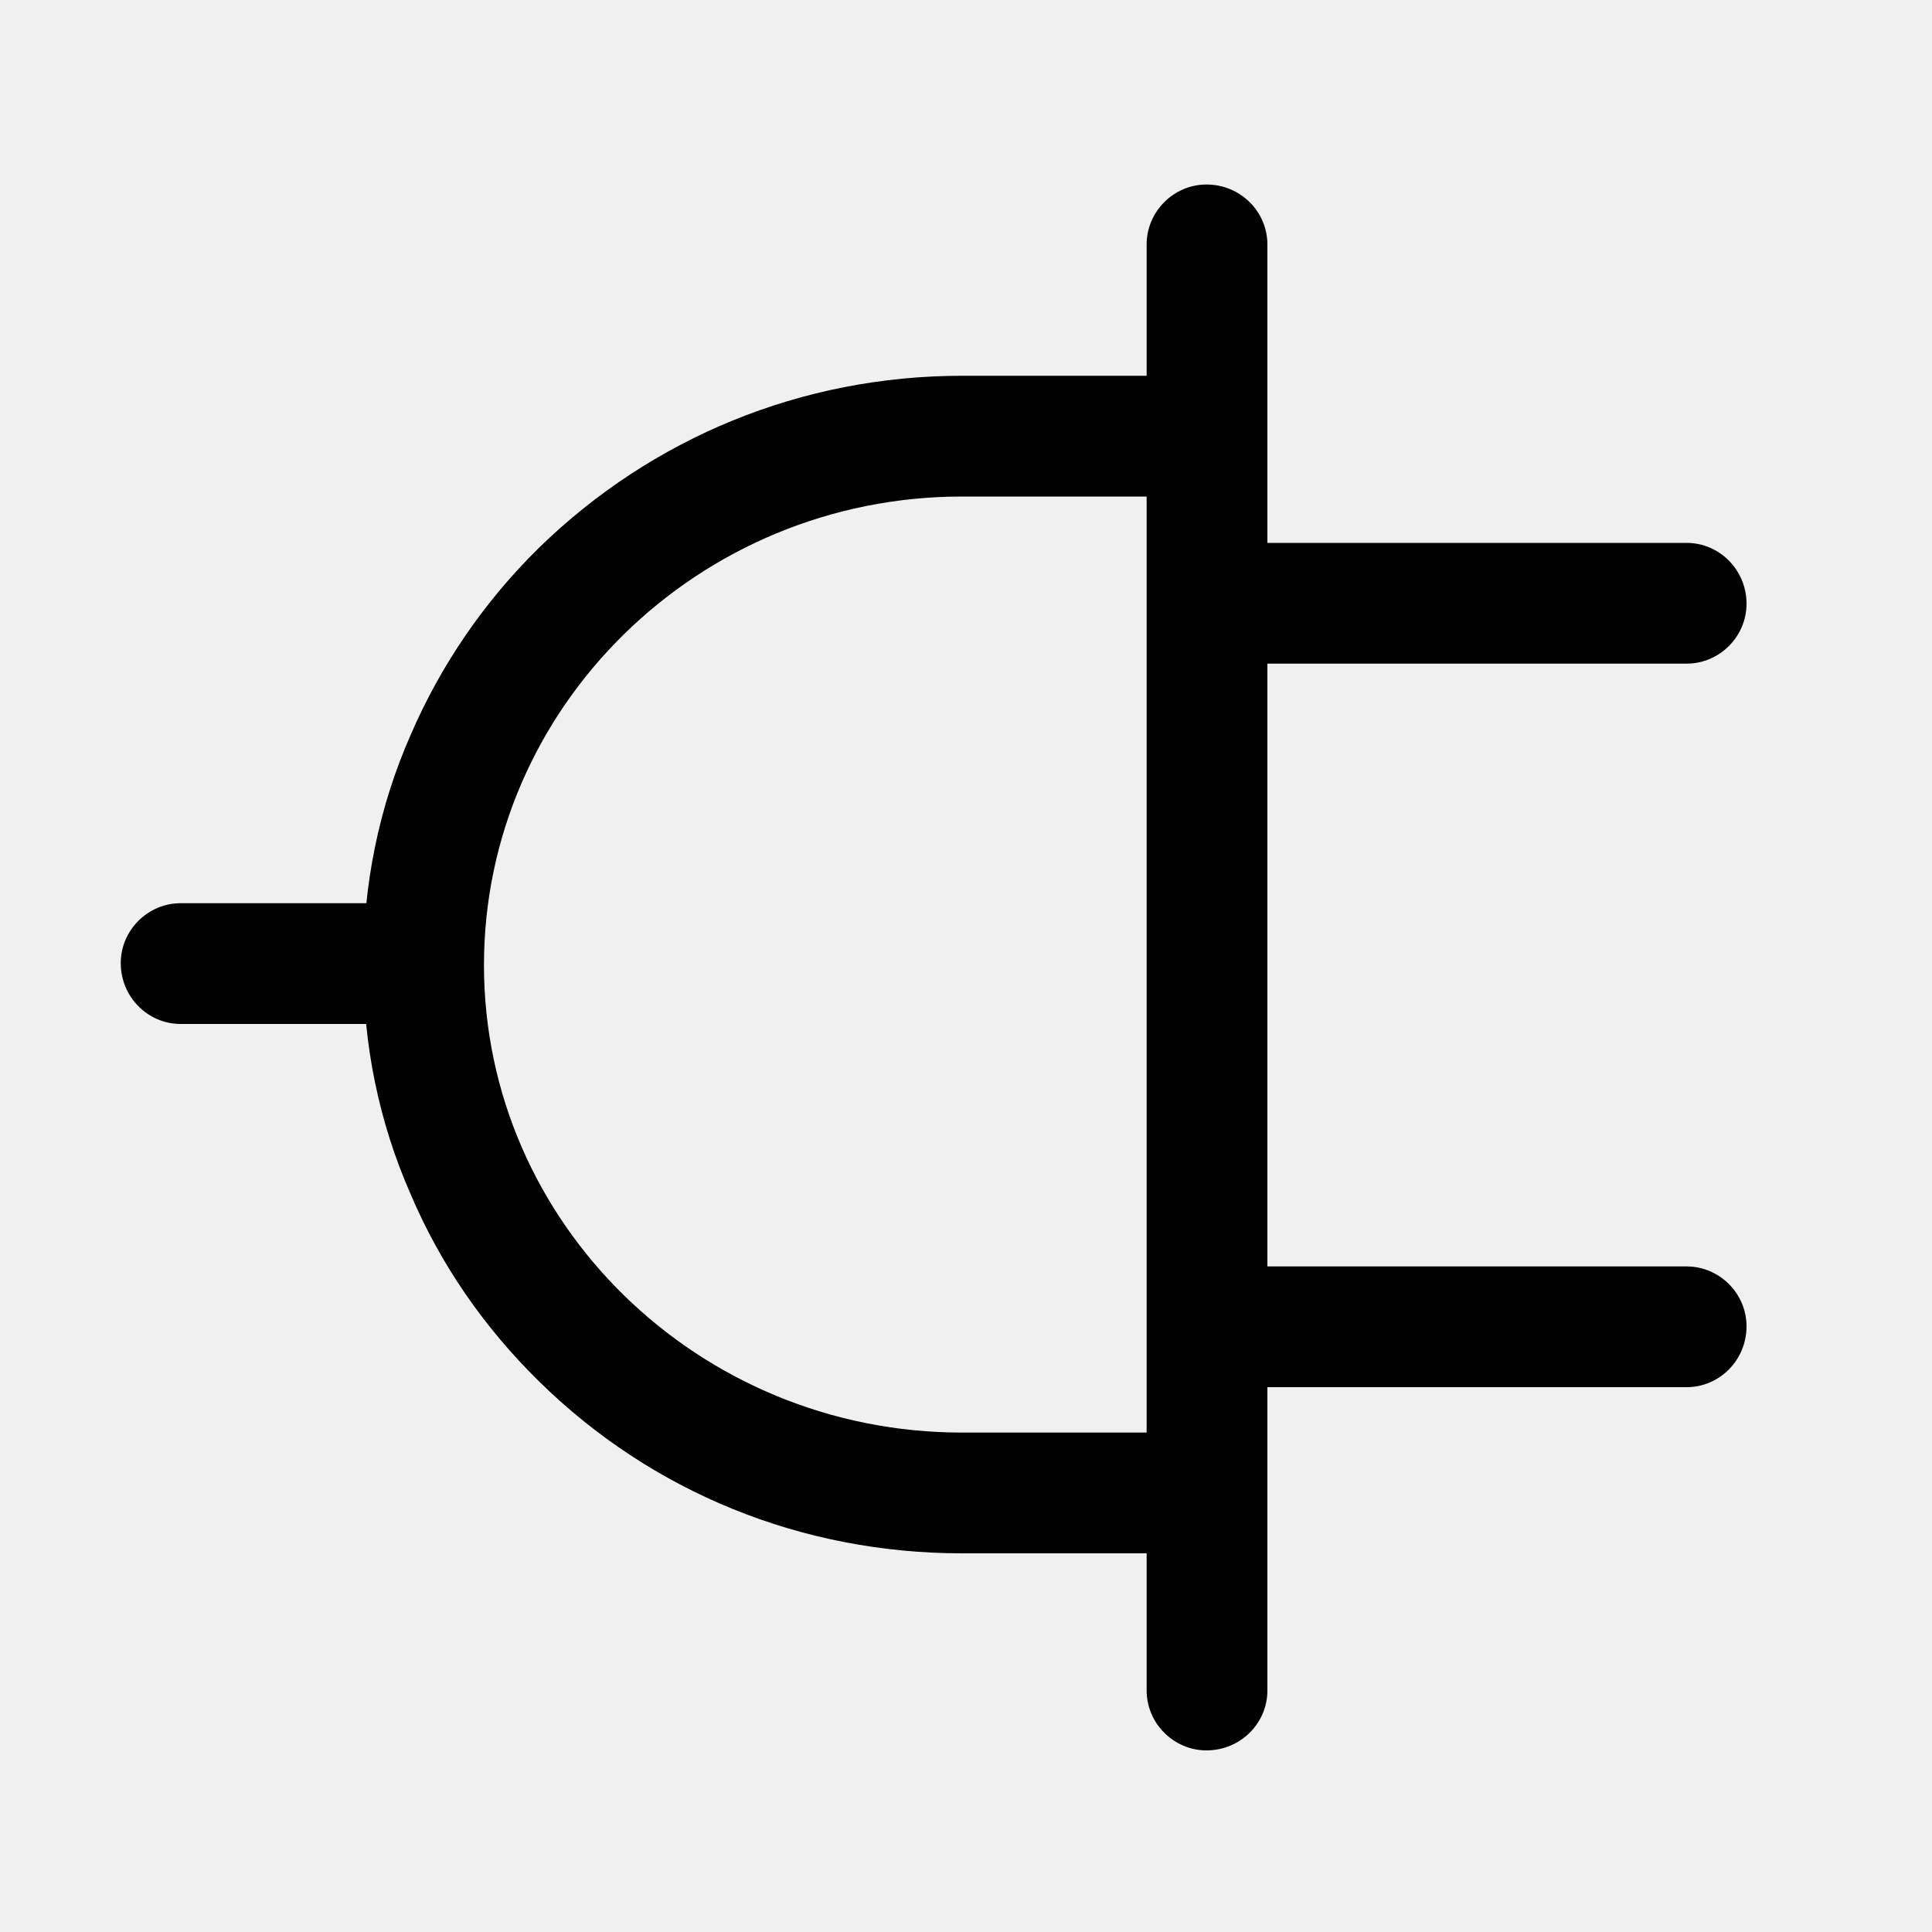
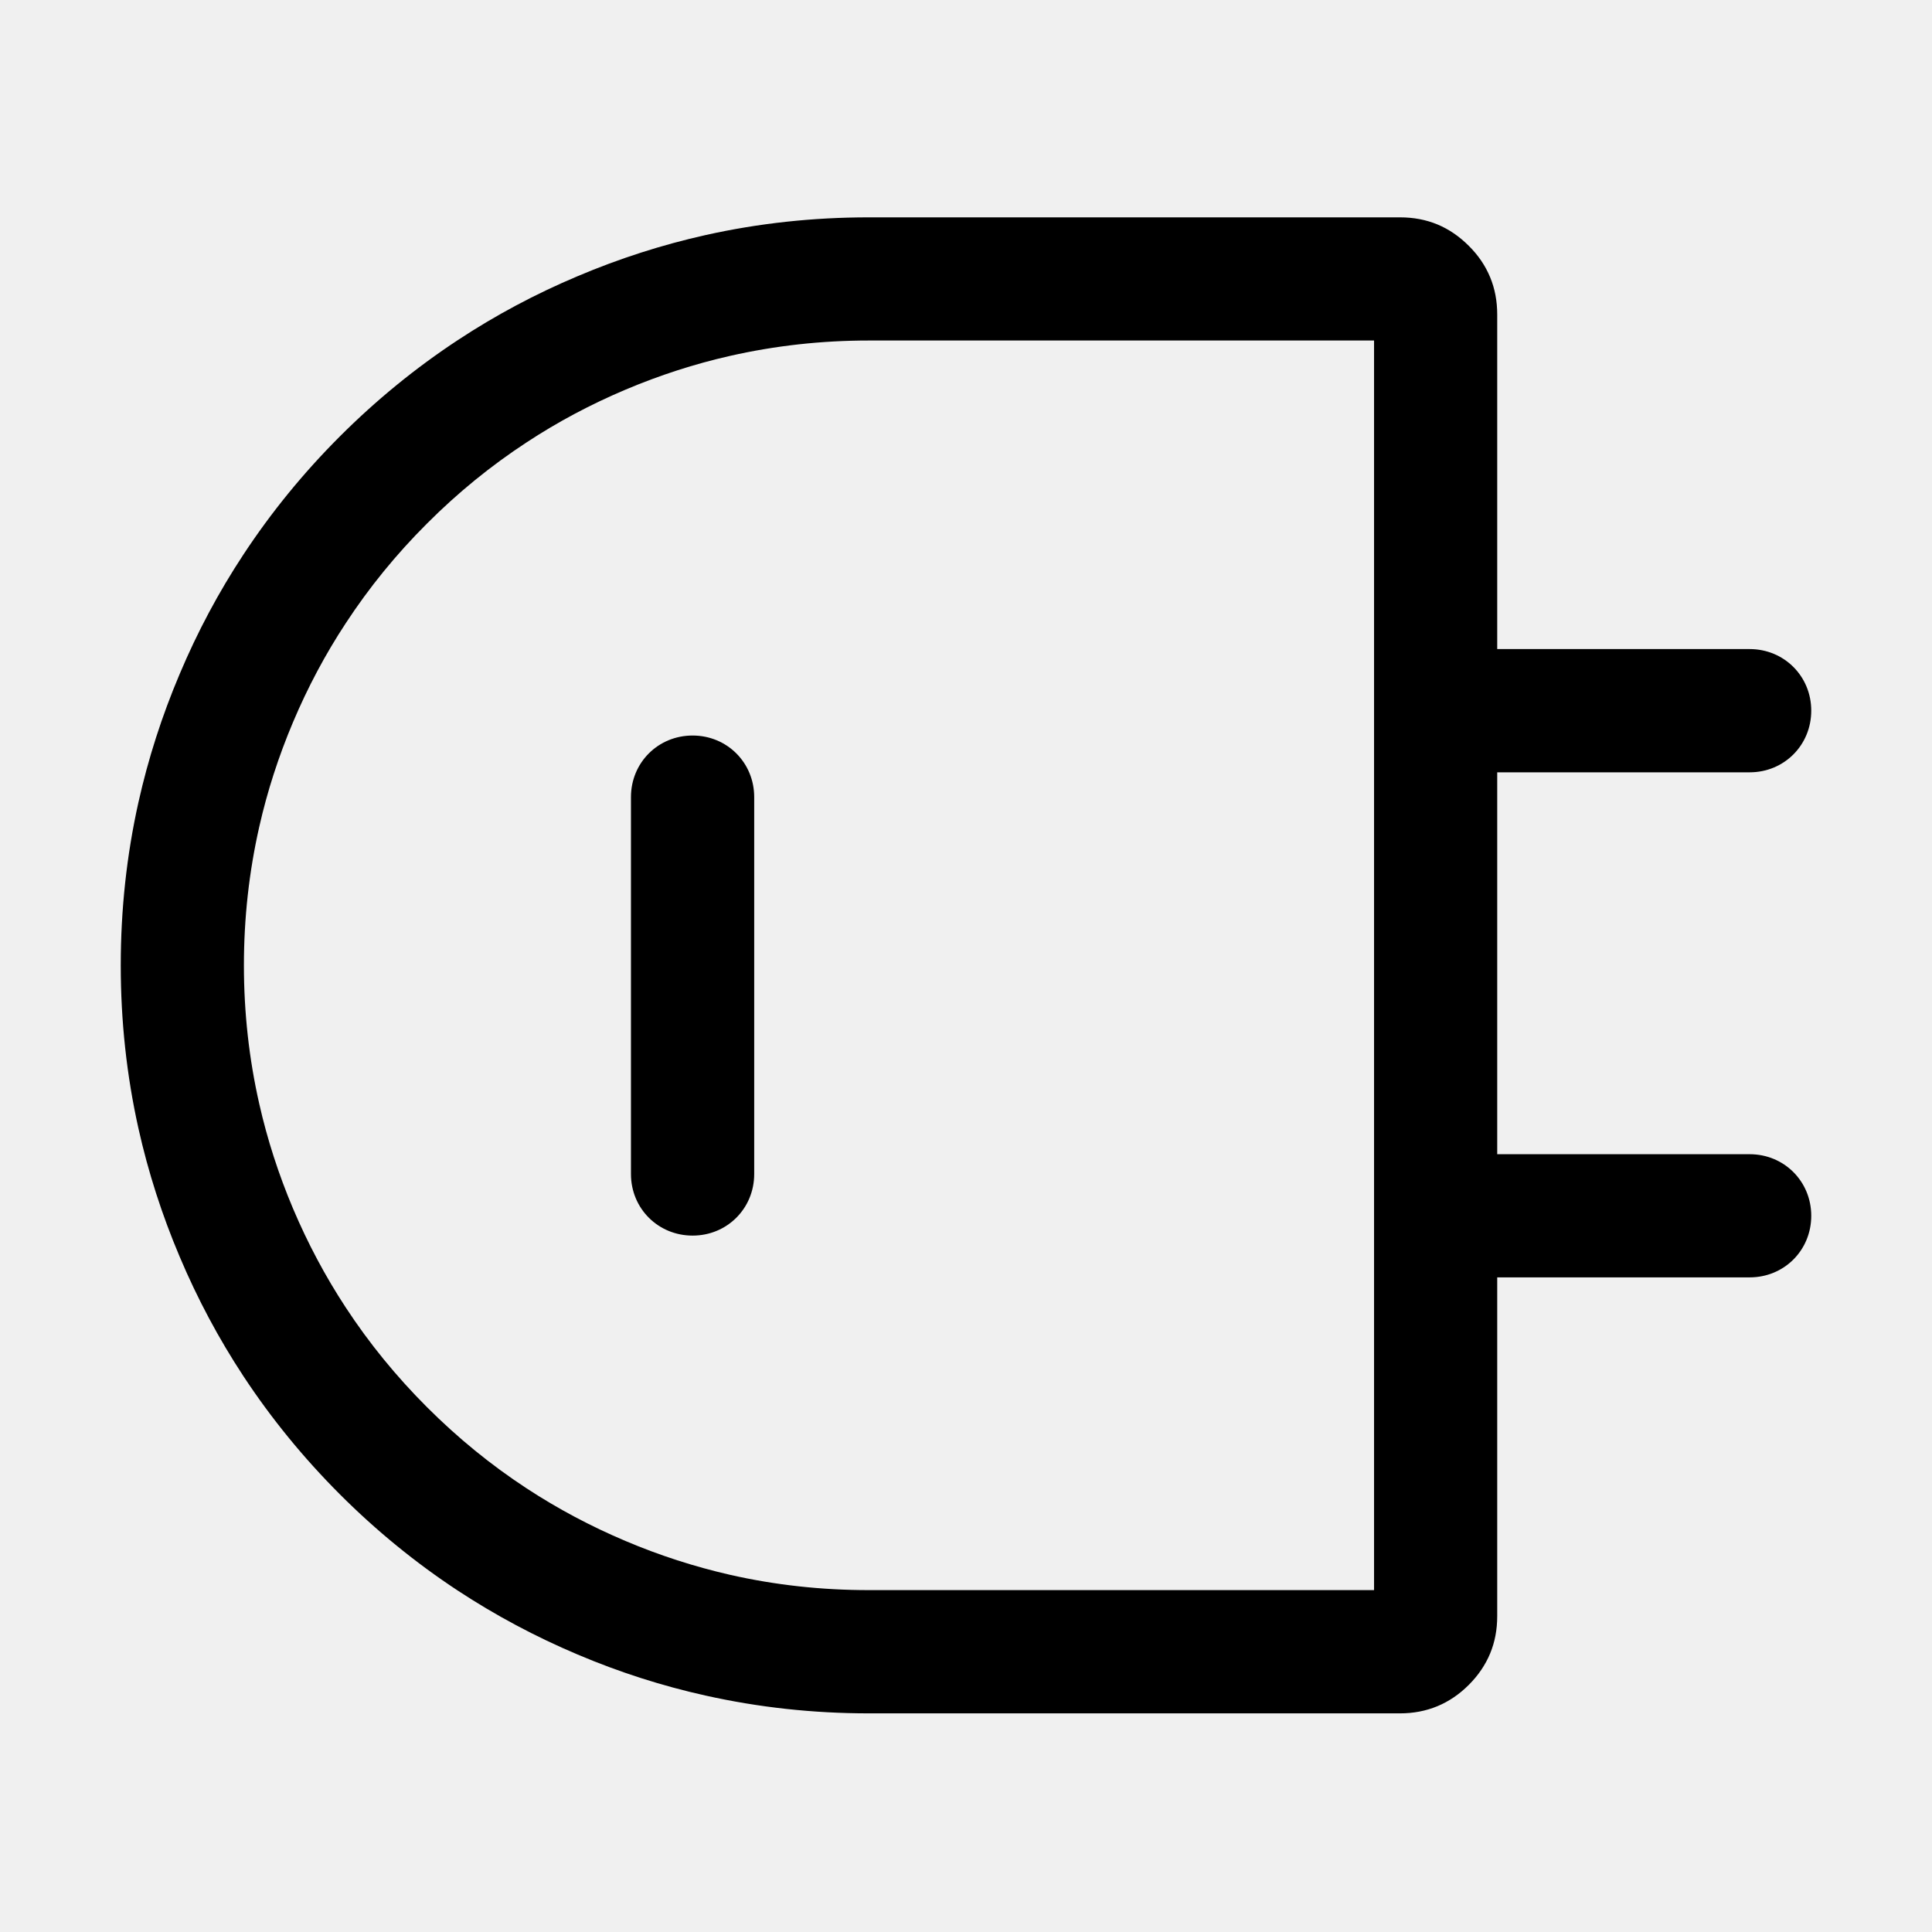
- <svg xmlns="http://www.w3.org/2000/svg" width="1em" height="1em" viewBox="0 0 20 20" fill="none">
-   <defs>
-     <clipPath id="clip657_188316">
-       <rect id="接口调用执行 (1)" width="20" height="20" transform="translate(20 0) rotate(90)" fill="white" fill-opacity="0" />
-     </clipPath>
-   </defs>
-   <g clip-path="url(#clip657_188316)">
-     <path id="path" d="M11.87 17.5L11.87 2.53C11.87 2.19 12.15 1.91 12.49 1.91C12.84 1.91 13.12 2.19 13.12 2.53L13.12 17.5C13.12 17.84 12.84 18.12 12.49 18.12C12.15 18.12 11.87 17.84 11.87 17.5Z" fill="currentColor" fill-opacity="1" fill-rule="nonzero" />
-     <path id="path" d="M3.76 9.99C3.76 9.16 3.92 8.36 4.25 7.61C4.56 6.89 5.01 6.23 5.58 5.67C6.75 4.53 8.3 3.89 9.96 3.89L12.2 3.89L12.2 5.14L9.96 5.14C7.23 5.14 5.01 7.32 5.01 9.99C5.01 12.66 7.23 14.83 9.96 14.83L12.2 14.83L12.2 16.08L9.96 16.08C8.3 16.08 6.75 15.45 5.58 14.3C5.01 13.74 4.56 13.09 4.25 12.36C3.92 11.61 3.76 10.81 3.76 9.99Z" fill="currentColor" fill-opacity="1" fill-rule="nonzero" />
-     <path id="path" d="M1.25 9.97C1.25 9.63 1.53 9.35 1.87 9.35L4.37 9.35C4.72 9.35 5 9.63 5 9.97C5 10.32 4.72 10.6 4.37 10.6L1.87 10.6C1.53 10.6 1.25 10.32 1.25 9.97ZM12.5 6.25C12.5 5.9 12.78 5.62 13.12 5.62L17.46 5.62C17.8 5.62 18.08 5.9 18.08 6.25C18.08 6.59 17.8 6.87 17.46 6.87L13.12 6.87C12.78 6.87 12.5 6.59 12.5 6.25ZM12.5 13.73C12.5 13.39 12.78 13.11 13.12 13.11L17.46 13.11C17.8 13.11 18.08 13.39 18.08 13.73C18.08 14.08 17.8 14.36 17.46 14.36L13.12 14.36C12.78 14.36 12.5 14.08 12.5 13.73Z" fill="currentColor" fill-opacity="1" fill-rule="nonzero" />
+ <svg xmlns="http://www.w3.org/2000/svg" viewBox="0 0 24 24" width="24" height="24" fill="none" customFrame="#000000">
+   <rect id="IconPlugin" width="24" height="24" x="0" y="0" />
+   <rect id="microphone" width="24" height="24" x="0" y="0" />
+   <g id="组合 16341">
+     <path id="合并" d="M17.392 2.7C17.559 2.7 17.713 2.729 17.856 2.788C17.998 2.847 18.128 2.936 18.246 3.054C18.364 3.171 18.452 3.301 18.511 3.444C18.57 3.586 18.599 3.74 18.599 3.907L18.599 8.063L21.735 8.063C22.163 8.063 22.5 8.4 22.5 8.828C22.5 9.257 22.163 9.594 21.735 9.594L18.599 9.594L18.599 14.338L21.735 14.338C22.163 14.338 22.5 14.675 22.5 15.103C22.5 15.532 22.163 15.868 21.735 15.868L18.599 15.868L18.599 20.077C18.599 20.243 18.57 20.398 18.511 20.54C18.452 20.682 18.364 20.812 18.246 20.93C18.128 21.048 17.998 21.136 17.856 21.195C17.713 21.254 17.559 21.284 17.392 21.284L10.792 21.284C10.1 21.284 9.424 21.21 8.765 21.063L8.765 21.063L8.765 21.063C8.224 20.943 7.694 20.773 7.175 20.553C6.65 20.331 6.154 20.066 5.687 19.759C5.163 19.414 4.674 19.015 4.221 18.562C3.769 18.109 3.37 17.621 3.025 17.097C2.717 16.629 2.452 16.133 2.231 15.609C2.011 15.09 1.841 14.56 1.72 14.019C1.573 13.359 1.5 12.684 1.5 11.992C1.5 11.3 1.573 10.624 1.72 9.965L1.72 9.965C1.841 9.424 2.011 8.894 2.231 8.375C2.452 7.85 2.717 7.354 3.025 6.887C3.37 6.363 3.769 5.874 4.221 5.422C4.674 4.969 5.163 4.57 5.687 4.225C6.154 3.917 6.65 3.652 7.175 3.431C7.694 3.211 8.224 3.041 8.765 2.92C9.424 2.773 10.1 2.7 10.792 2.7L17.392 2.7ZM10.792 4.23L17.069 4.23L17.069 19.753L10.792 19.753C10.203 19.753 9.629 19.69 9.069 19.563L9.069 19.563C8.628 19.462 8.195 19.323 7.771 19.143C7.338 18.96 6.928 18.742 6.542 18.489C6.099 18.199 5.686 17.862 5.304 17.48C4.921 17.097 4.585 16.685 4.295 16.242C4.041 15.855 3.823 15.445 3.64 15.013C3.461 14.589 3.321 14.156 3.221 13.714C3.094 13.155 3.03 12.58 3.03 11.992C3.03 11.403 3.094 10.829 3.221 10.269L3.221 10.269C3.321 9.827 3.461 9.395 3.64 8.971C3.823 8.538 4.041 8.128 4.295 7.742C4.585 7.299 4.921 6.886 5.304 6.504C5.686 6.121 6.099 5.785 6.542 5.495L6.542 5.495C6.928 5.241 7.338 5.023 7.771 4.84C8.195 4.661 8.627 4.521 9.069 4.421L9.069 4.421C9.629 4.294 10.203 4.23 10.792 4.23ZM8.604 9.137C9.032 9.137 9.369 9.474 9.369 9.902L9.369 14.584C9.369 15.012 9.032 15.349 8.604 15.349C8.175 15.349 7.838 15.012 7.838 14.584L7.838 9.902C7.838 9.474 8.175 9.137 8.604 9.137Z" fill="currentColor" fill-rule="evenodd" />
  </g>
</svg>
